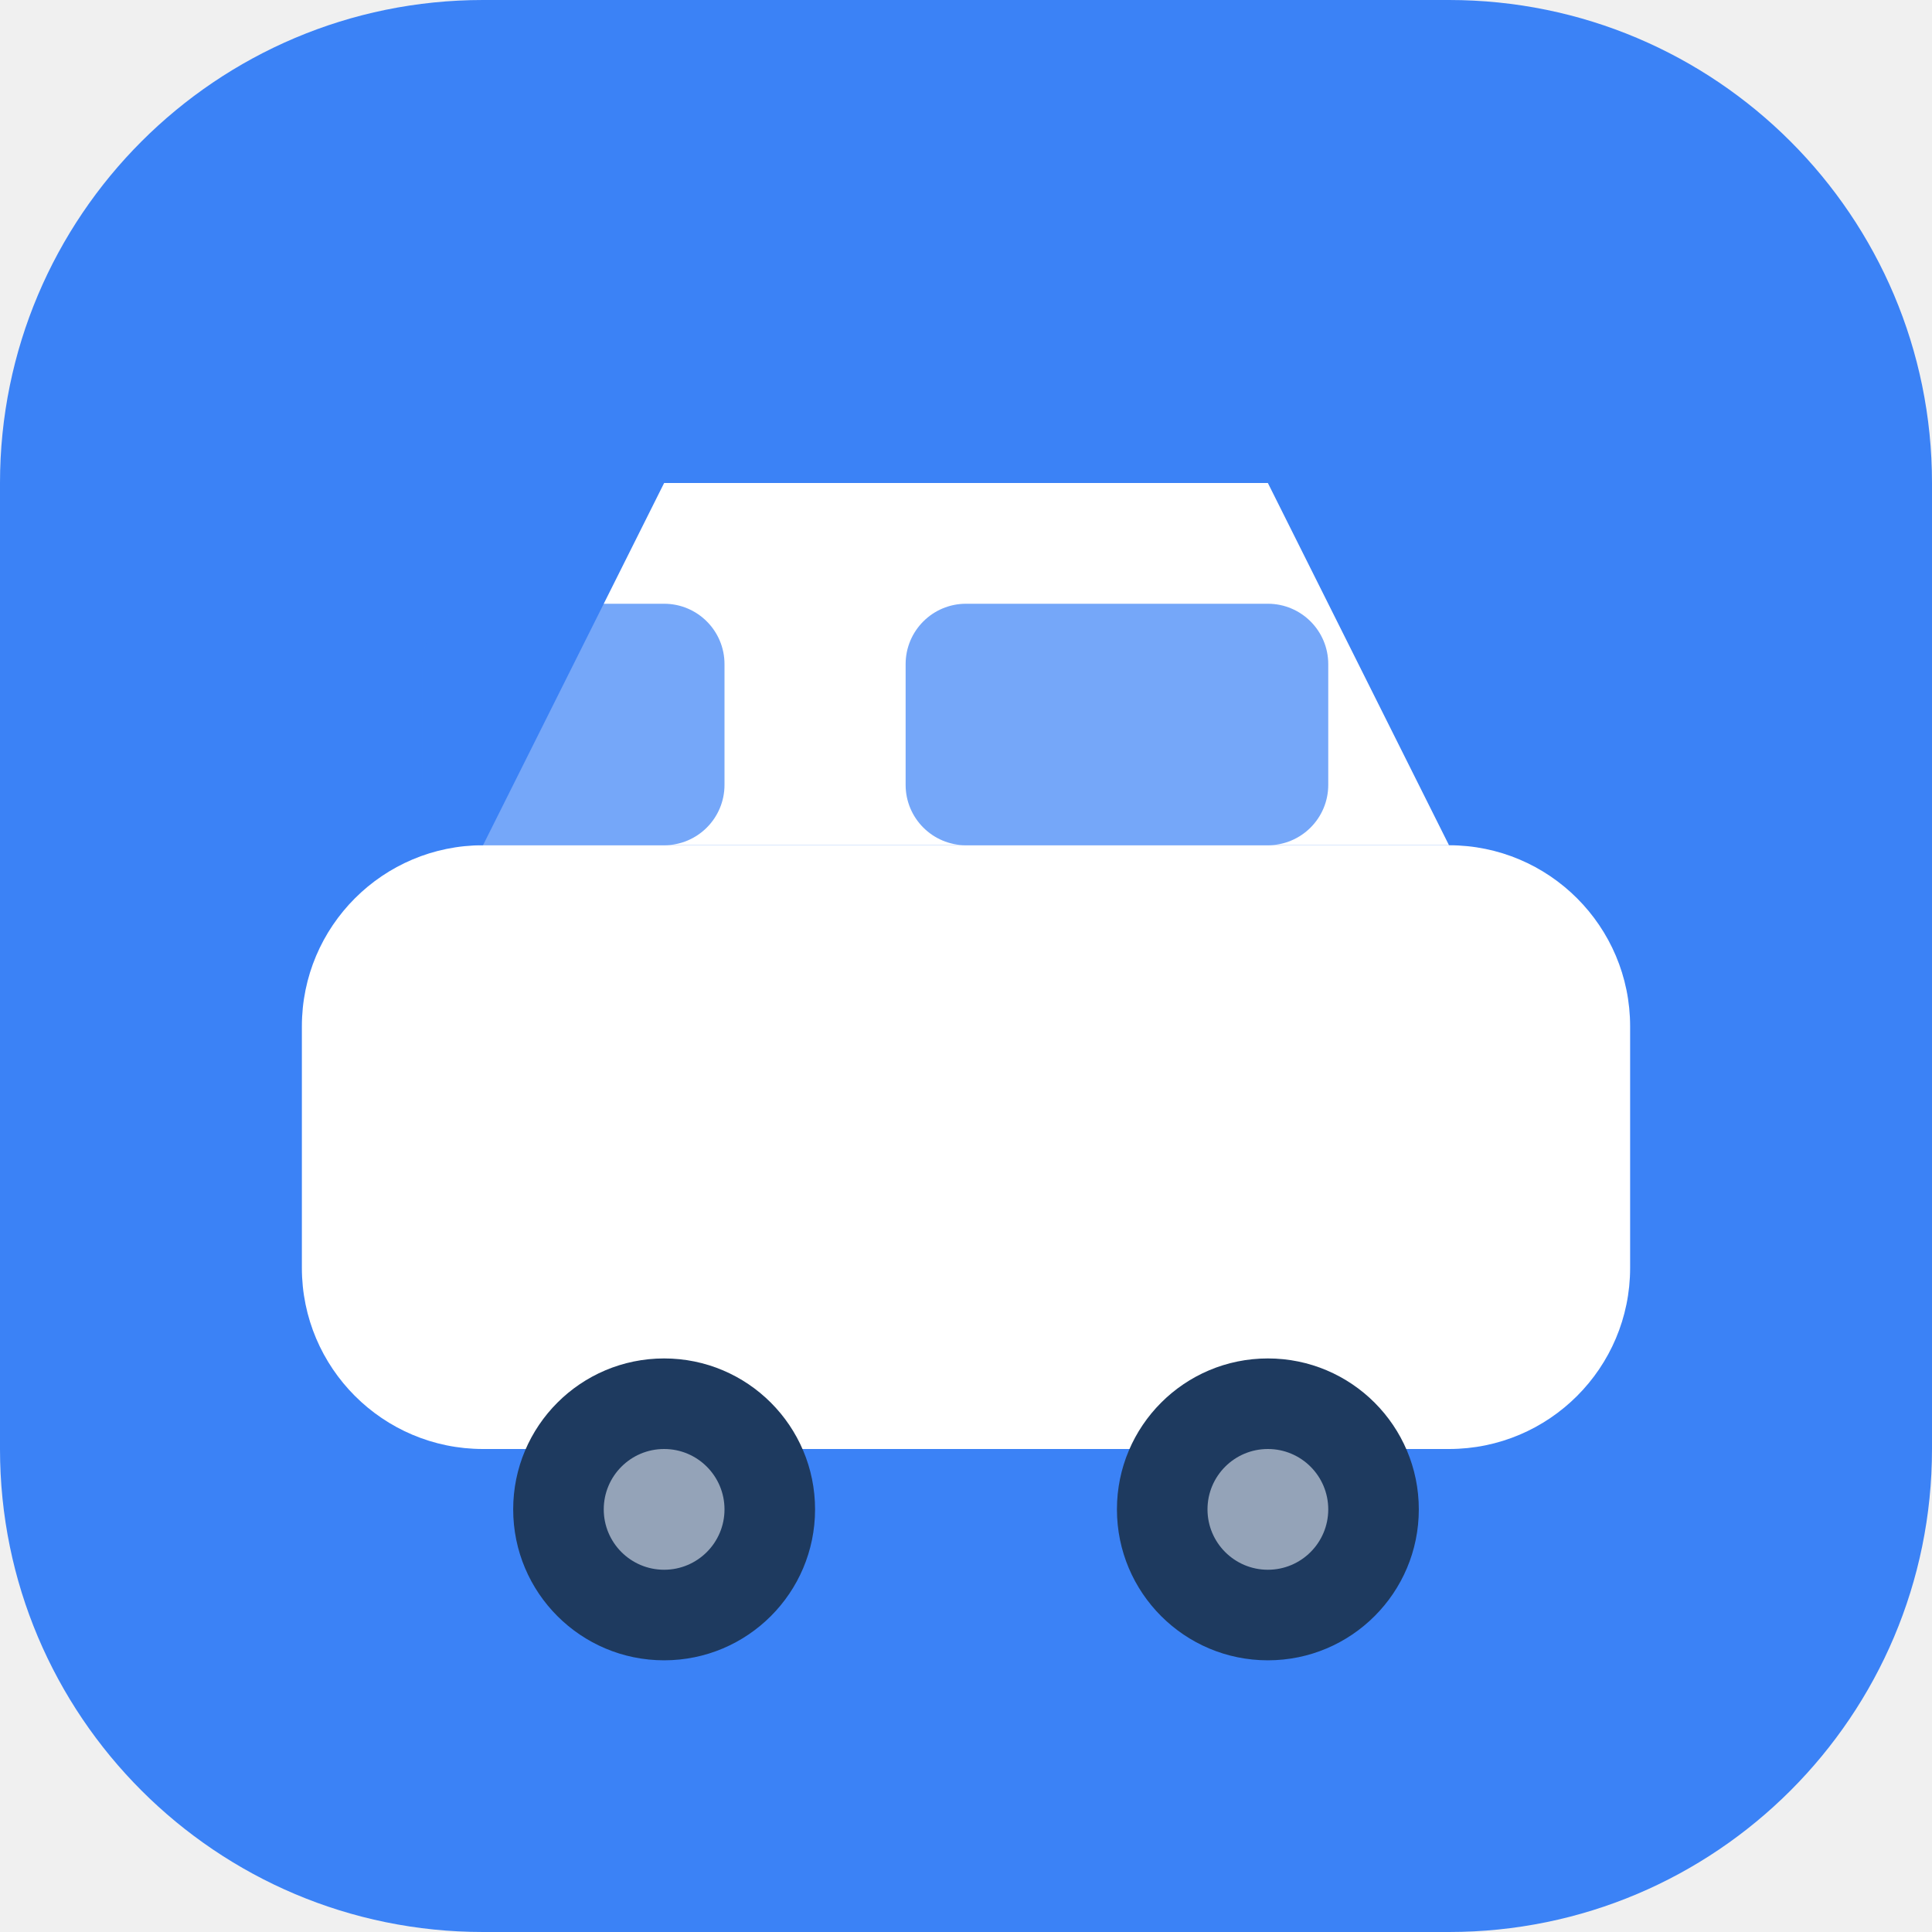
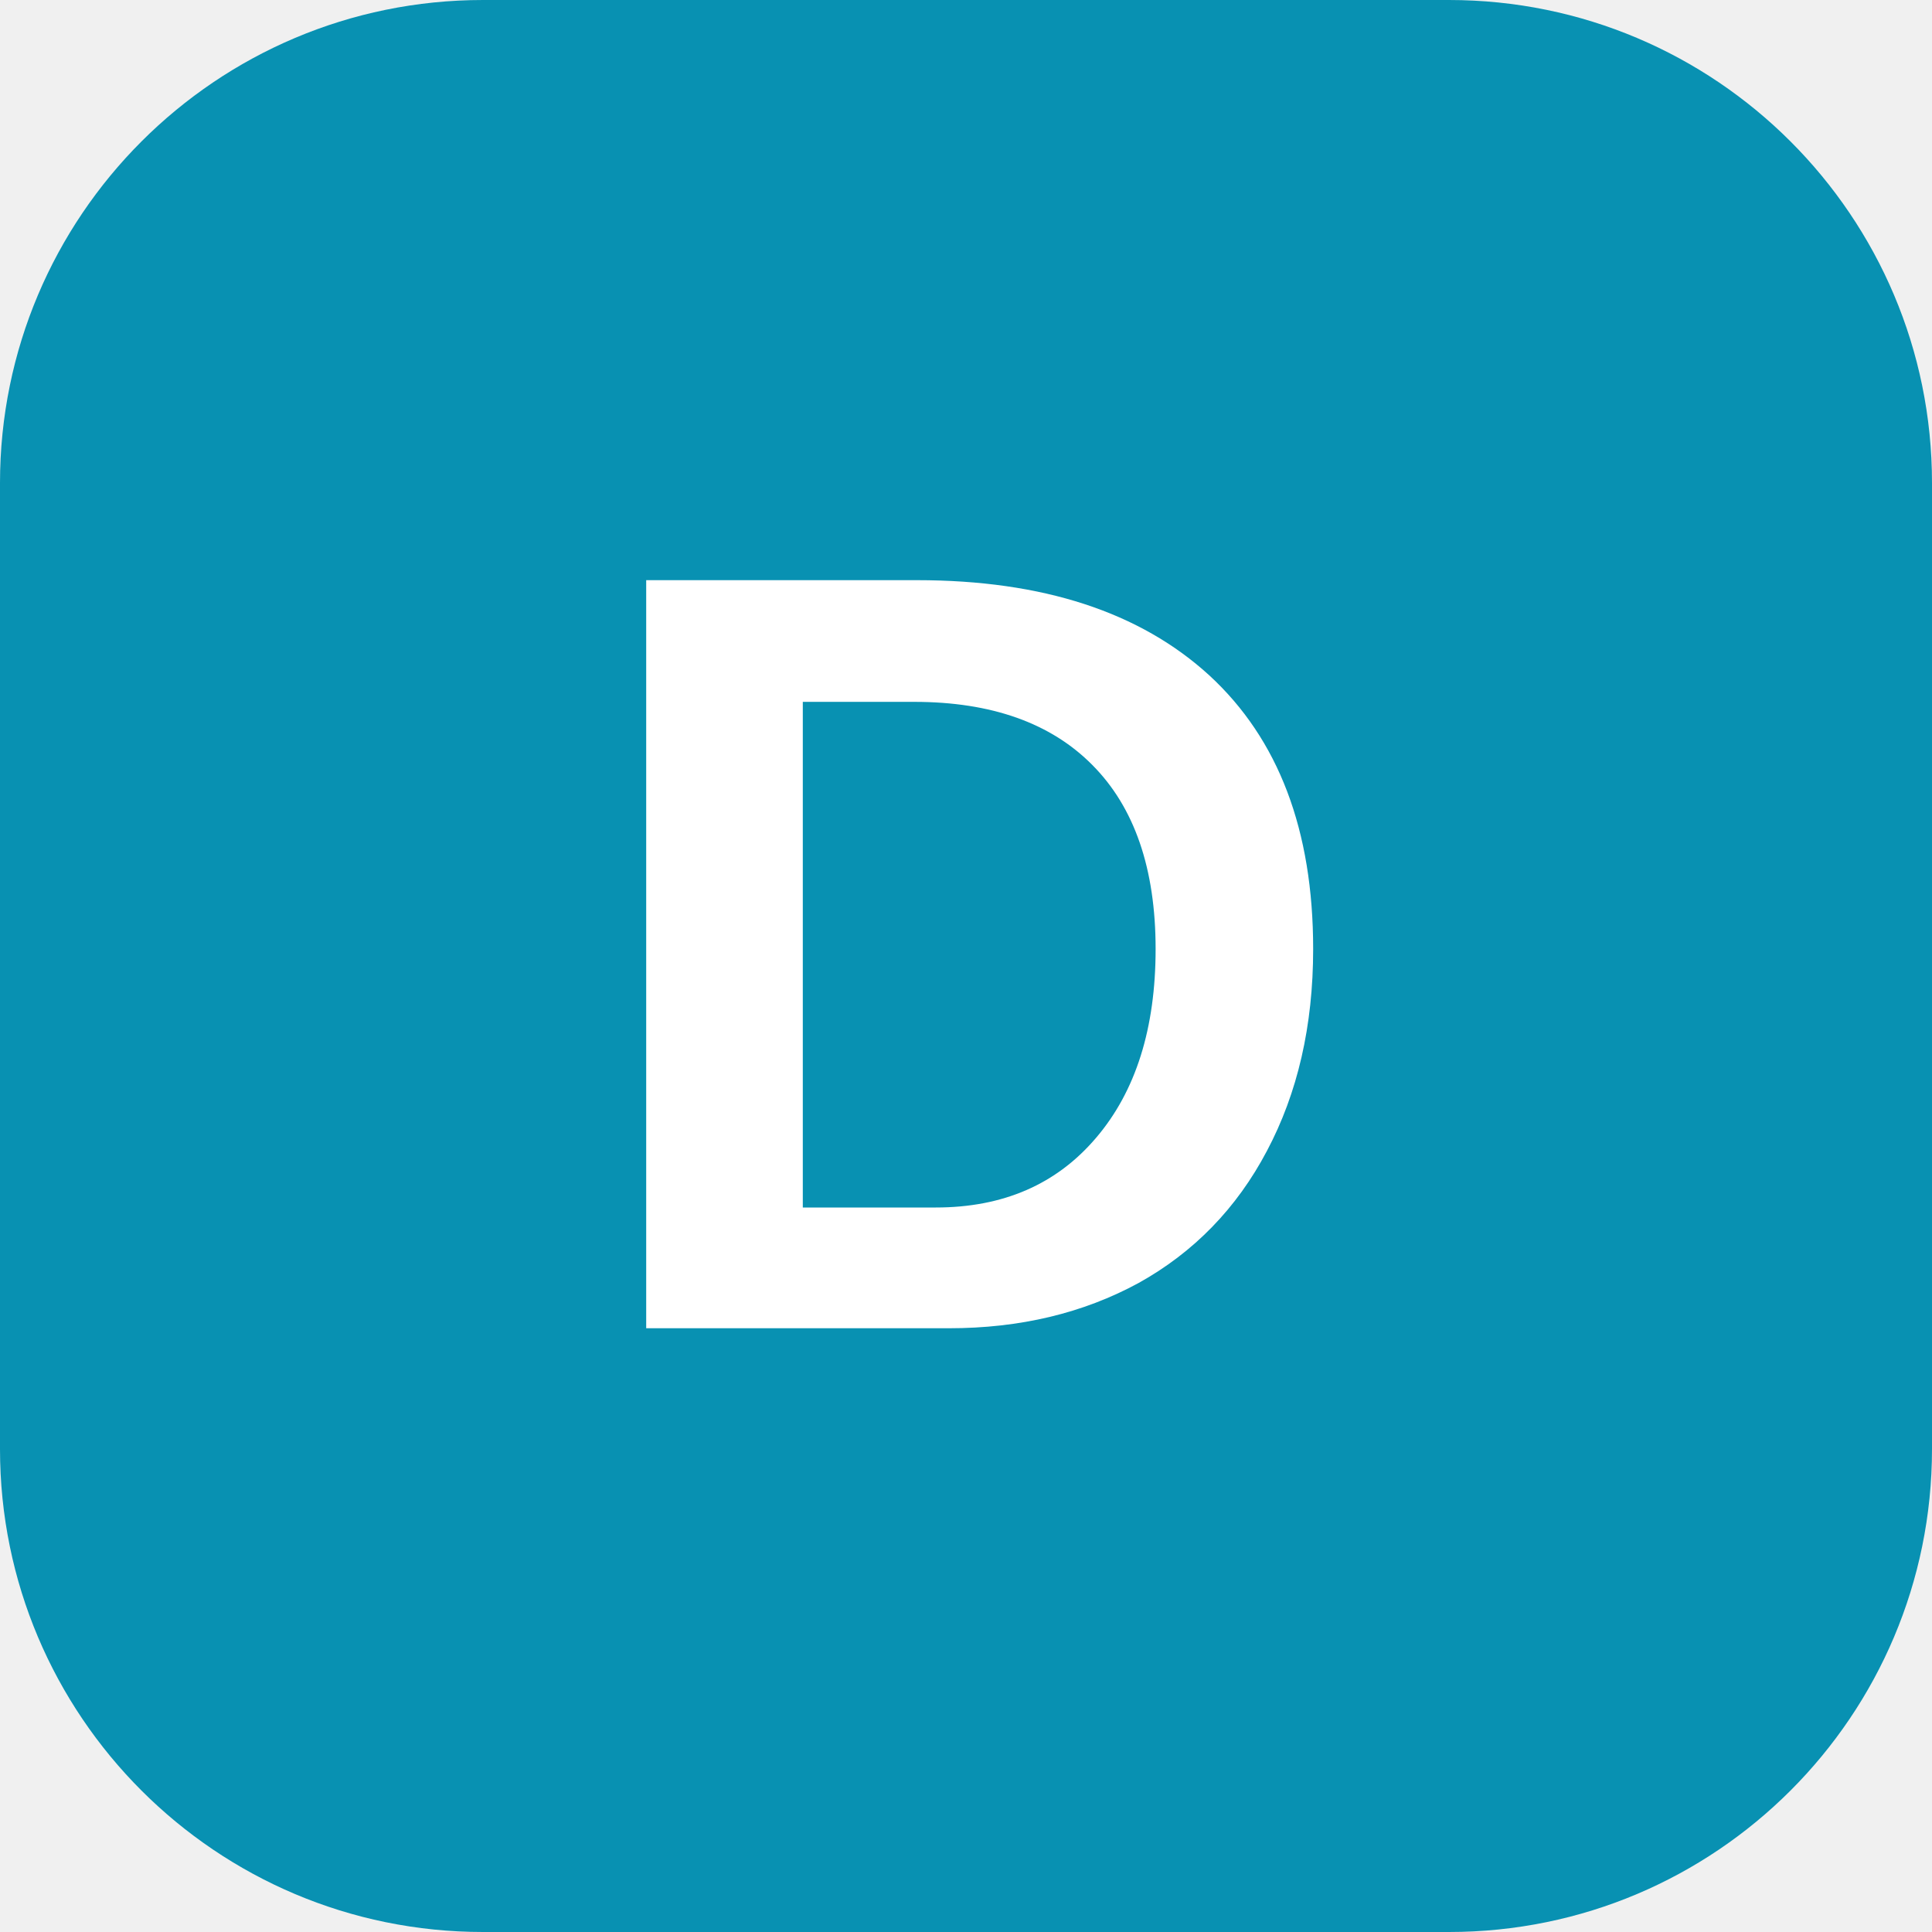
<svg xmlns="http://www.w3.org/2000/svg" viewBox="0 0 32 32" fill="none">
-   <rect width="32" height="32" rx="8" fill="#3b82f6" />
-   <g transform="translate(3, 6)">
-     <rect x="2" y="8" width="22" height="10" rx="3" fill="white" />
-     <path d="M5 8L8 2H18L21 8" fill="white" />
-     <rect x="4" y="4" width="5" height="4" rx="1" fill="#3b82f6" opacity="0.7" />
-     <rect x="12" y="4" width="7" height="4" rx="1" fill="#3b82f6" opacity="0.7" />
-     <circle cx="8" cy="19" r="2.5" fill="#1e3a5f" />
-     <circle cx="8" cy="19" r="1" fill="#94a3b8" />
-     <circle cx="18" cy="19" r="2.5" fill="#1e3a5f" />
-     <circle cx="18" cy="19" r="1" fill="#94a3b8" />
-   </g>
+   <rect width="32" height="32" rx="8" fill="#0891b2" />
+   <text x="16" y="22" font-family="Arial, sans-serif" font-size="18" font-weight="900" fill="white" text-anchor="middle">D</text>
</svg>
